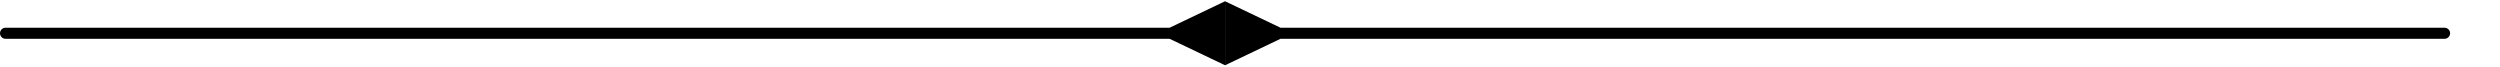
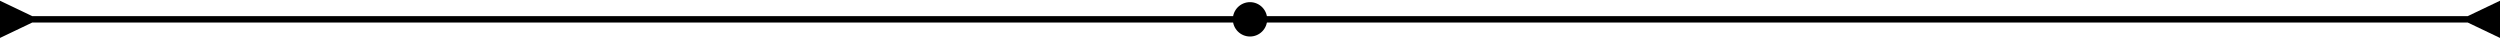
- <svg xmlns="http://www.w3.org/2000/svg" width="451" height="12" viewBox="0 0 451 12" fill="none">
-   <path d="M1 5C0.448 5 0 5.448 0 6C0 6.552 0.448 7 1 7V5ZM211 7L221 11.774V0.226L211 5V7ZM1 6V7H212V6V5H1V6Z" fill="black" />
-   <path d="M231 5L221 0.226V11.774L231 7V5ZM441 7C441.552 7 442 6.552 442 6C442 5.448 441.552 5 441 5V7ZM230 6V7H441V6V5H230V6Z" fill="black" />
+ <svg xmlns="http://www.w3.org/2000/svg" width="776" height="12" viewBox="0 0 776 12" fill="none">
+   <path d="M10 5L0 0.226V11.774L10 7V5ZM382.667 6C382.667 8.946 385.054 11.333 388 11.333C390.946 11.333 393.333 8.946 393.333 6C393.333 3.054 390.946 0.667 388 0.667C385.054 0.667 382.667 3.054 382.667 6ZM9 6V7H388V6V5H9V6Z" fill="black" />
+   <path d="M388 5C387.448 5 387 5.448 387 6C387 6.552 387.448 7 388 7V5ZM766 7L776 11.774V0.226L766 5V7ZM388 6V7H767V6V5H388V6Z" fill="black" />
</svg>
